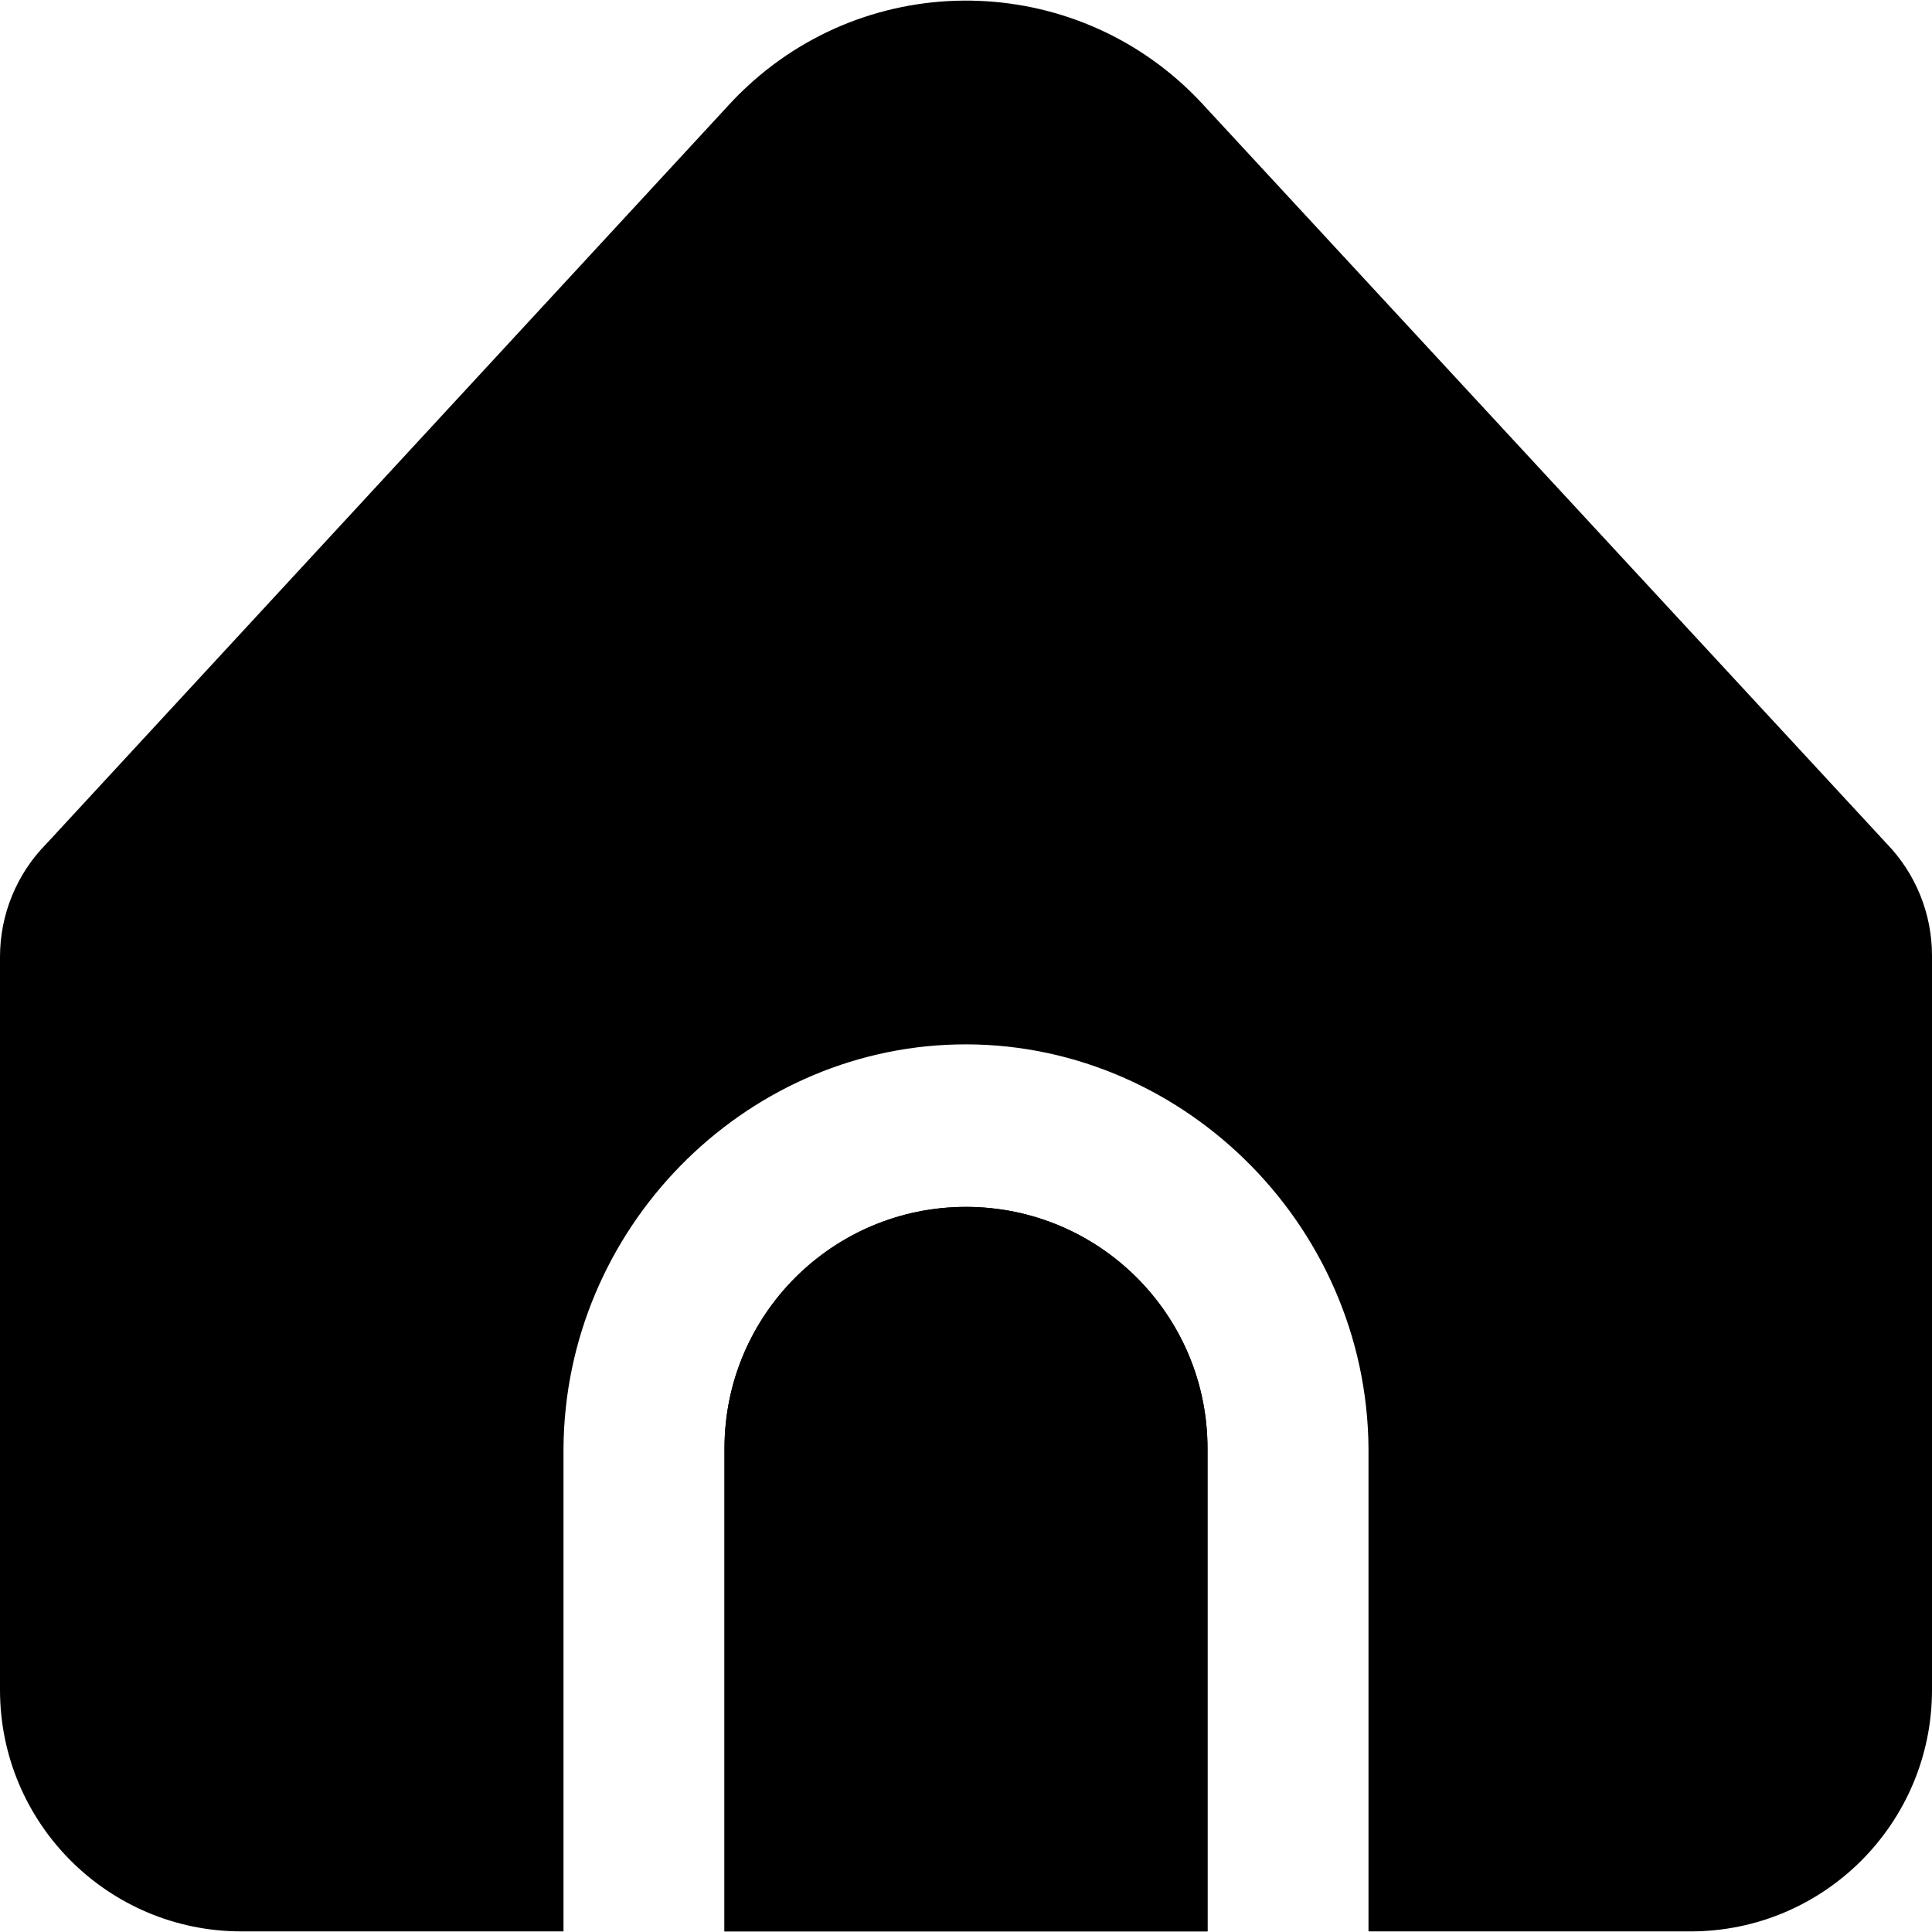
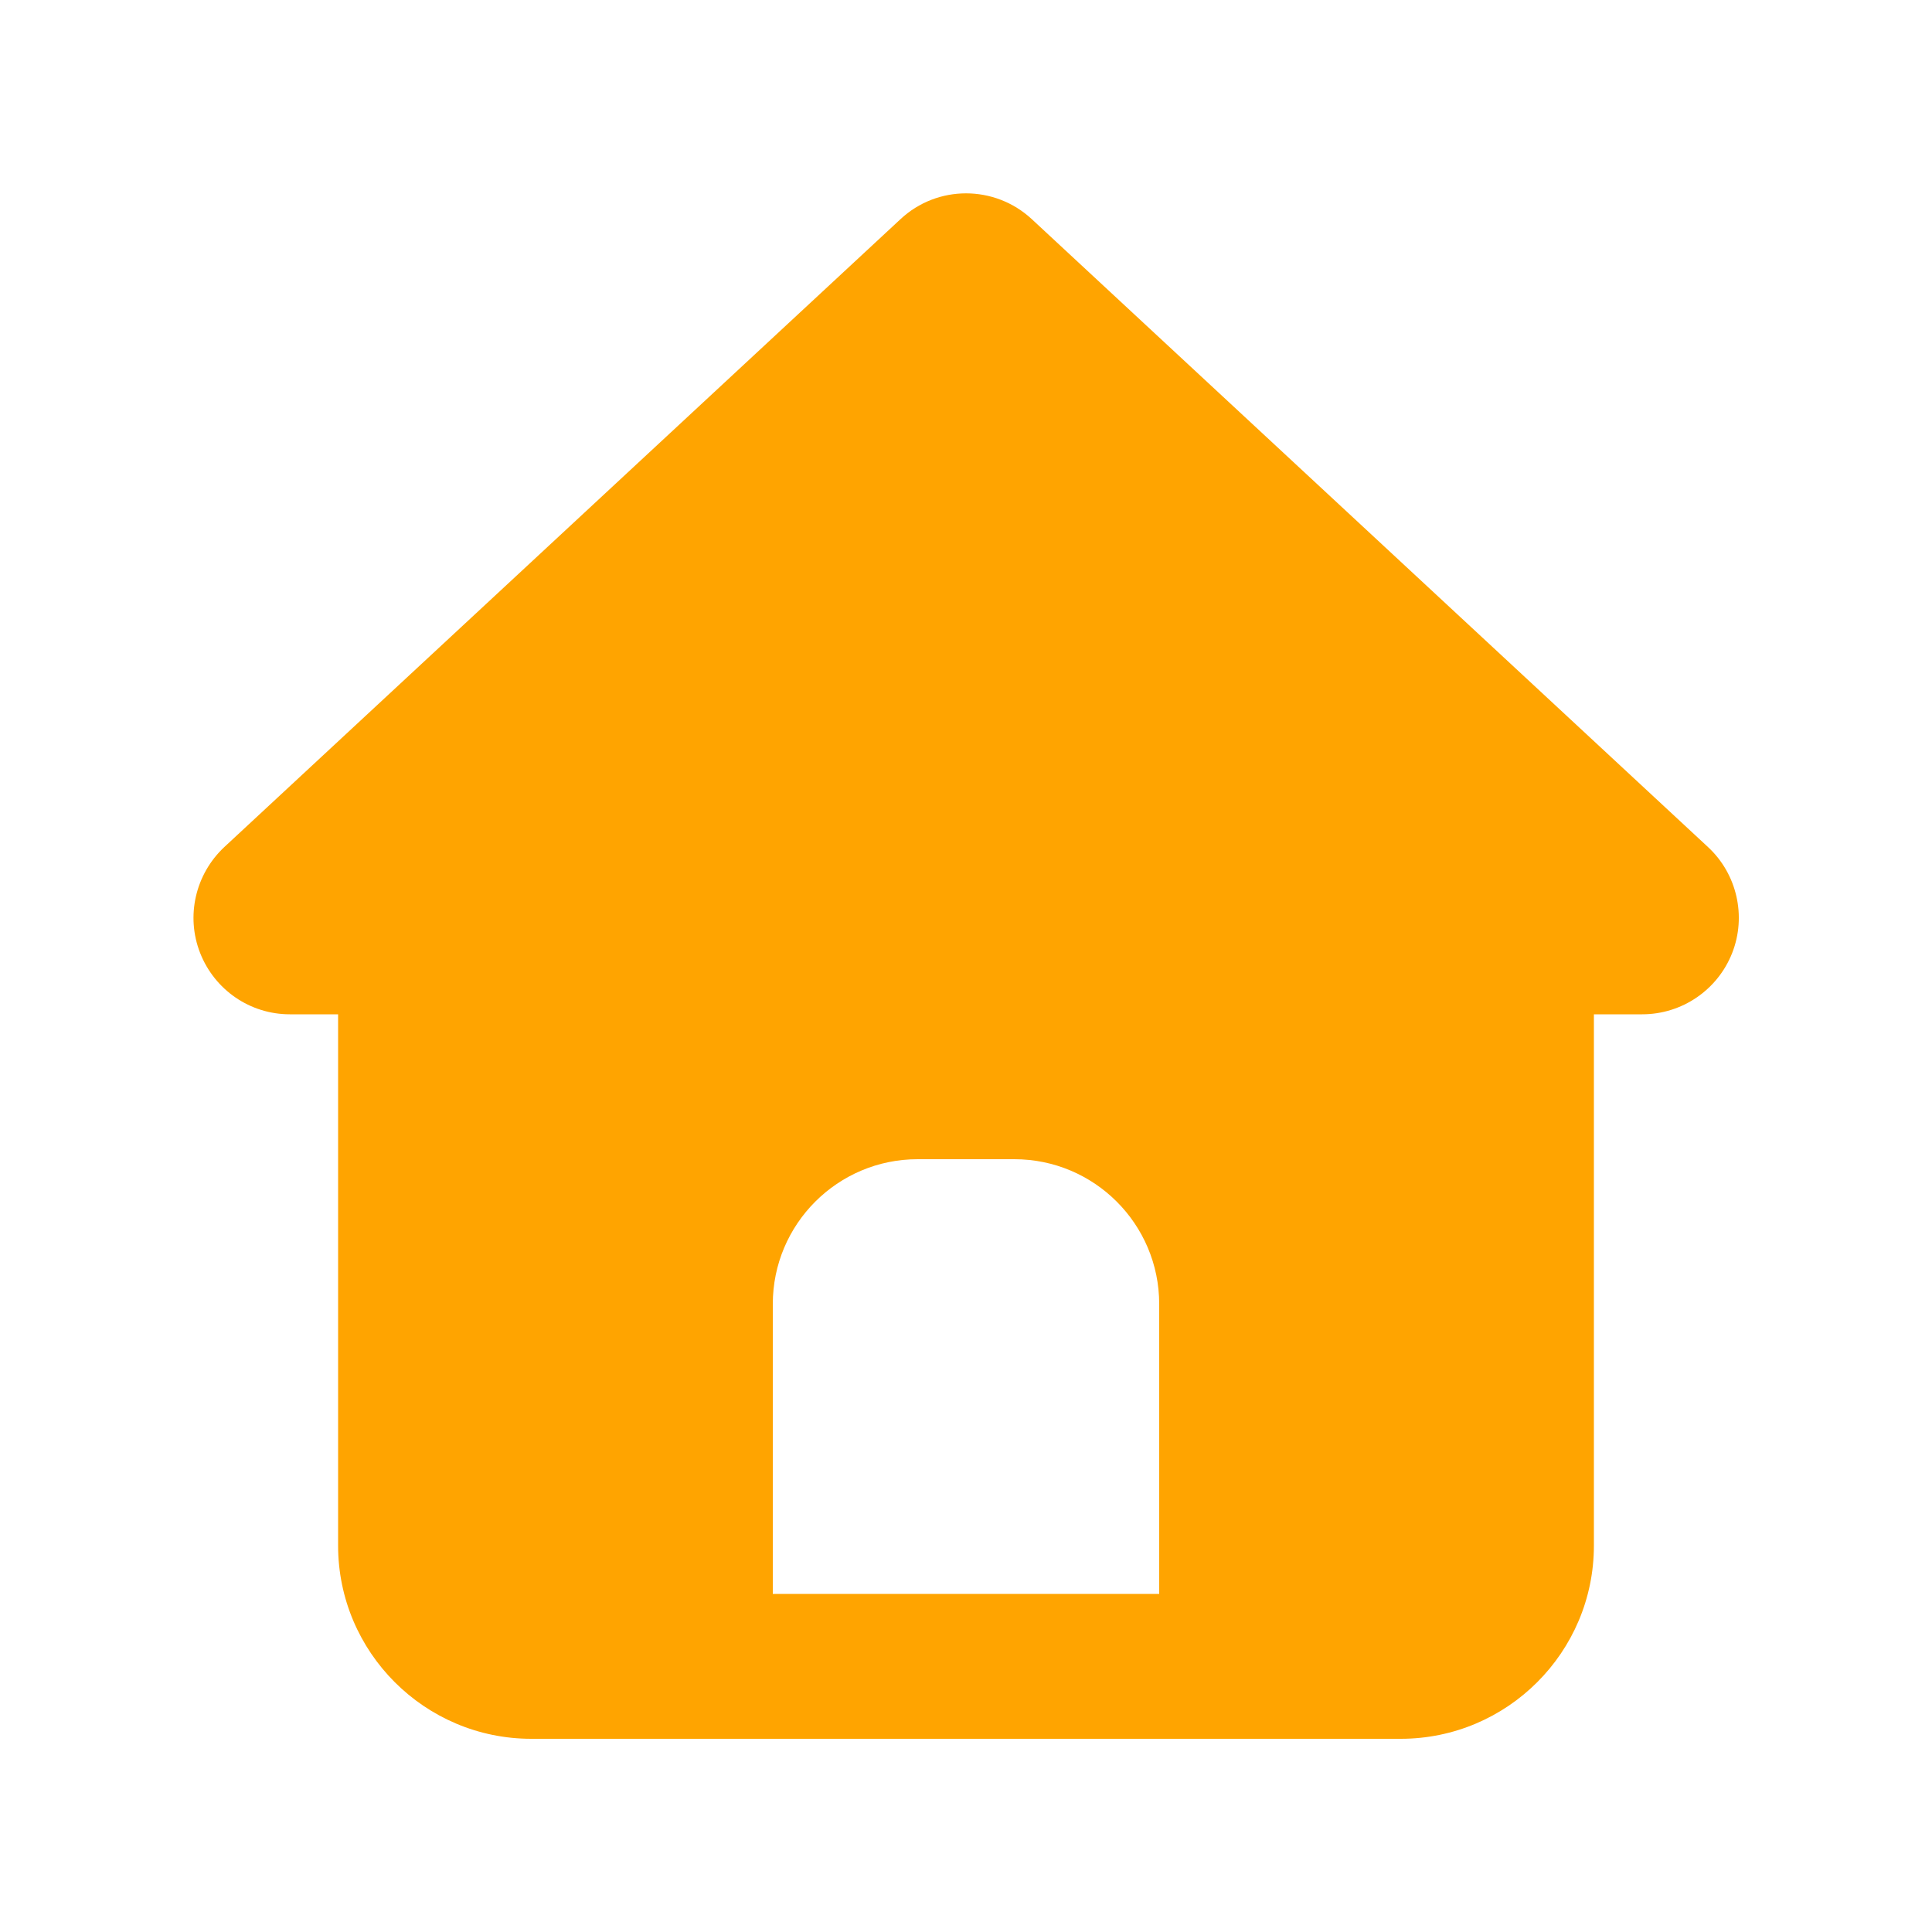
- <svg xmlns="http://www.w3.org/2000/svg" version="1.1" id="Capa_1" x="0px" y="0px" viewBox="0 0 512 512" style="enable-background:new 0 0 512 512;" xml:space="preserve" width="512" height="512">
-   <g>
-     <path d="M256,319.841c-35.346,0-64,28.654-64,64v128h128v-128C320,348.495,291.346,319.841,256,319.841z" />
-     <g>
-       <path d="M362.667,383.841v128H448c35.346,0,64-28.654,64-64V253.26c0.005-11.083-4.302-21.733-12.011-29.696l-181.29-195.99    c-31.988-34.61-85.976-36.735-120.586-4.747c-1.644,1.52-3.228,3.103-4.747,4.747L12.395,223.5    C4.453,231.496-0.003,242.31,0,253.58v194.261c0,35.346,28.654,64,64,64h85.333v-128c0.399-58.172,47.366-105.676,104.073-107.044    C312.01,275.383,362.22,323.696,362.667,383.841z" />
-       <path d="M256,319.841c-35.346,0-64,28.654-64,64v128h128v-128C320,348.495,291.346,319.841,256,319.841z" />
-     </g>
-   </g>
+ <svg xmlns="http://www.w3.org/2000/svg" viewBox="0 0 640 640">
+   <path fill="rgb(255, 164, 0)" d="M341.8 72.6C329.5 61.2 310.5 61.2 298.3 72.6L74.3 280.6C64.7 289.6 61.5 303.5 66.3 315.7C71.1 327.9 82.8 336 96 336L112 336L112 512C112 547.3 140.7 576 176 576L464 576C499.3 576 528 547.3 528 512L528 336L544 336C557.2 336 569 327.9 573.8 315.7C578.6 303.5 575.4 289.5 565.8 280.6L341.8 72.6zM304 384L336 384C362.5 384 384 405.5 384 432L384 528L256 528L256 432C256 405.5 277.5 384 304 384z" />
</svg>
